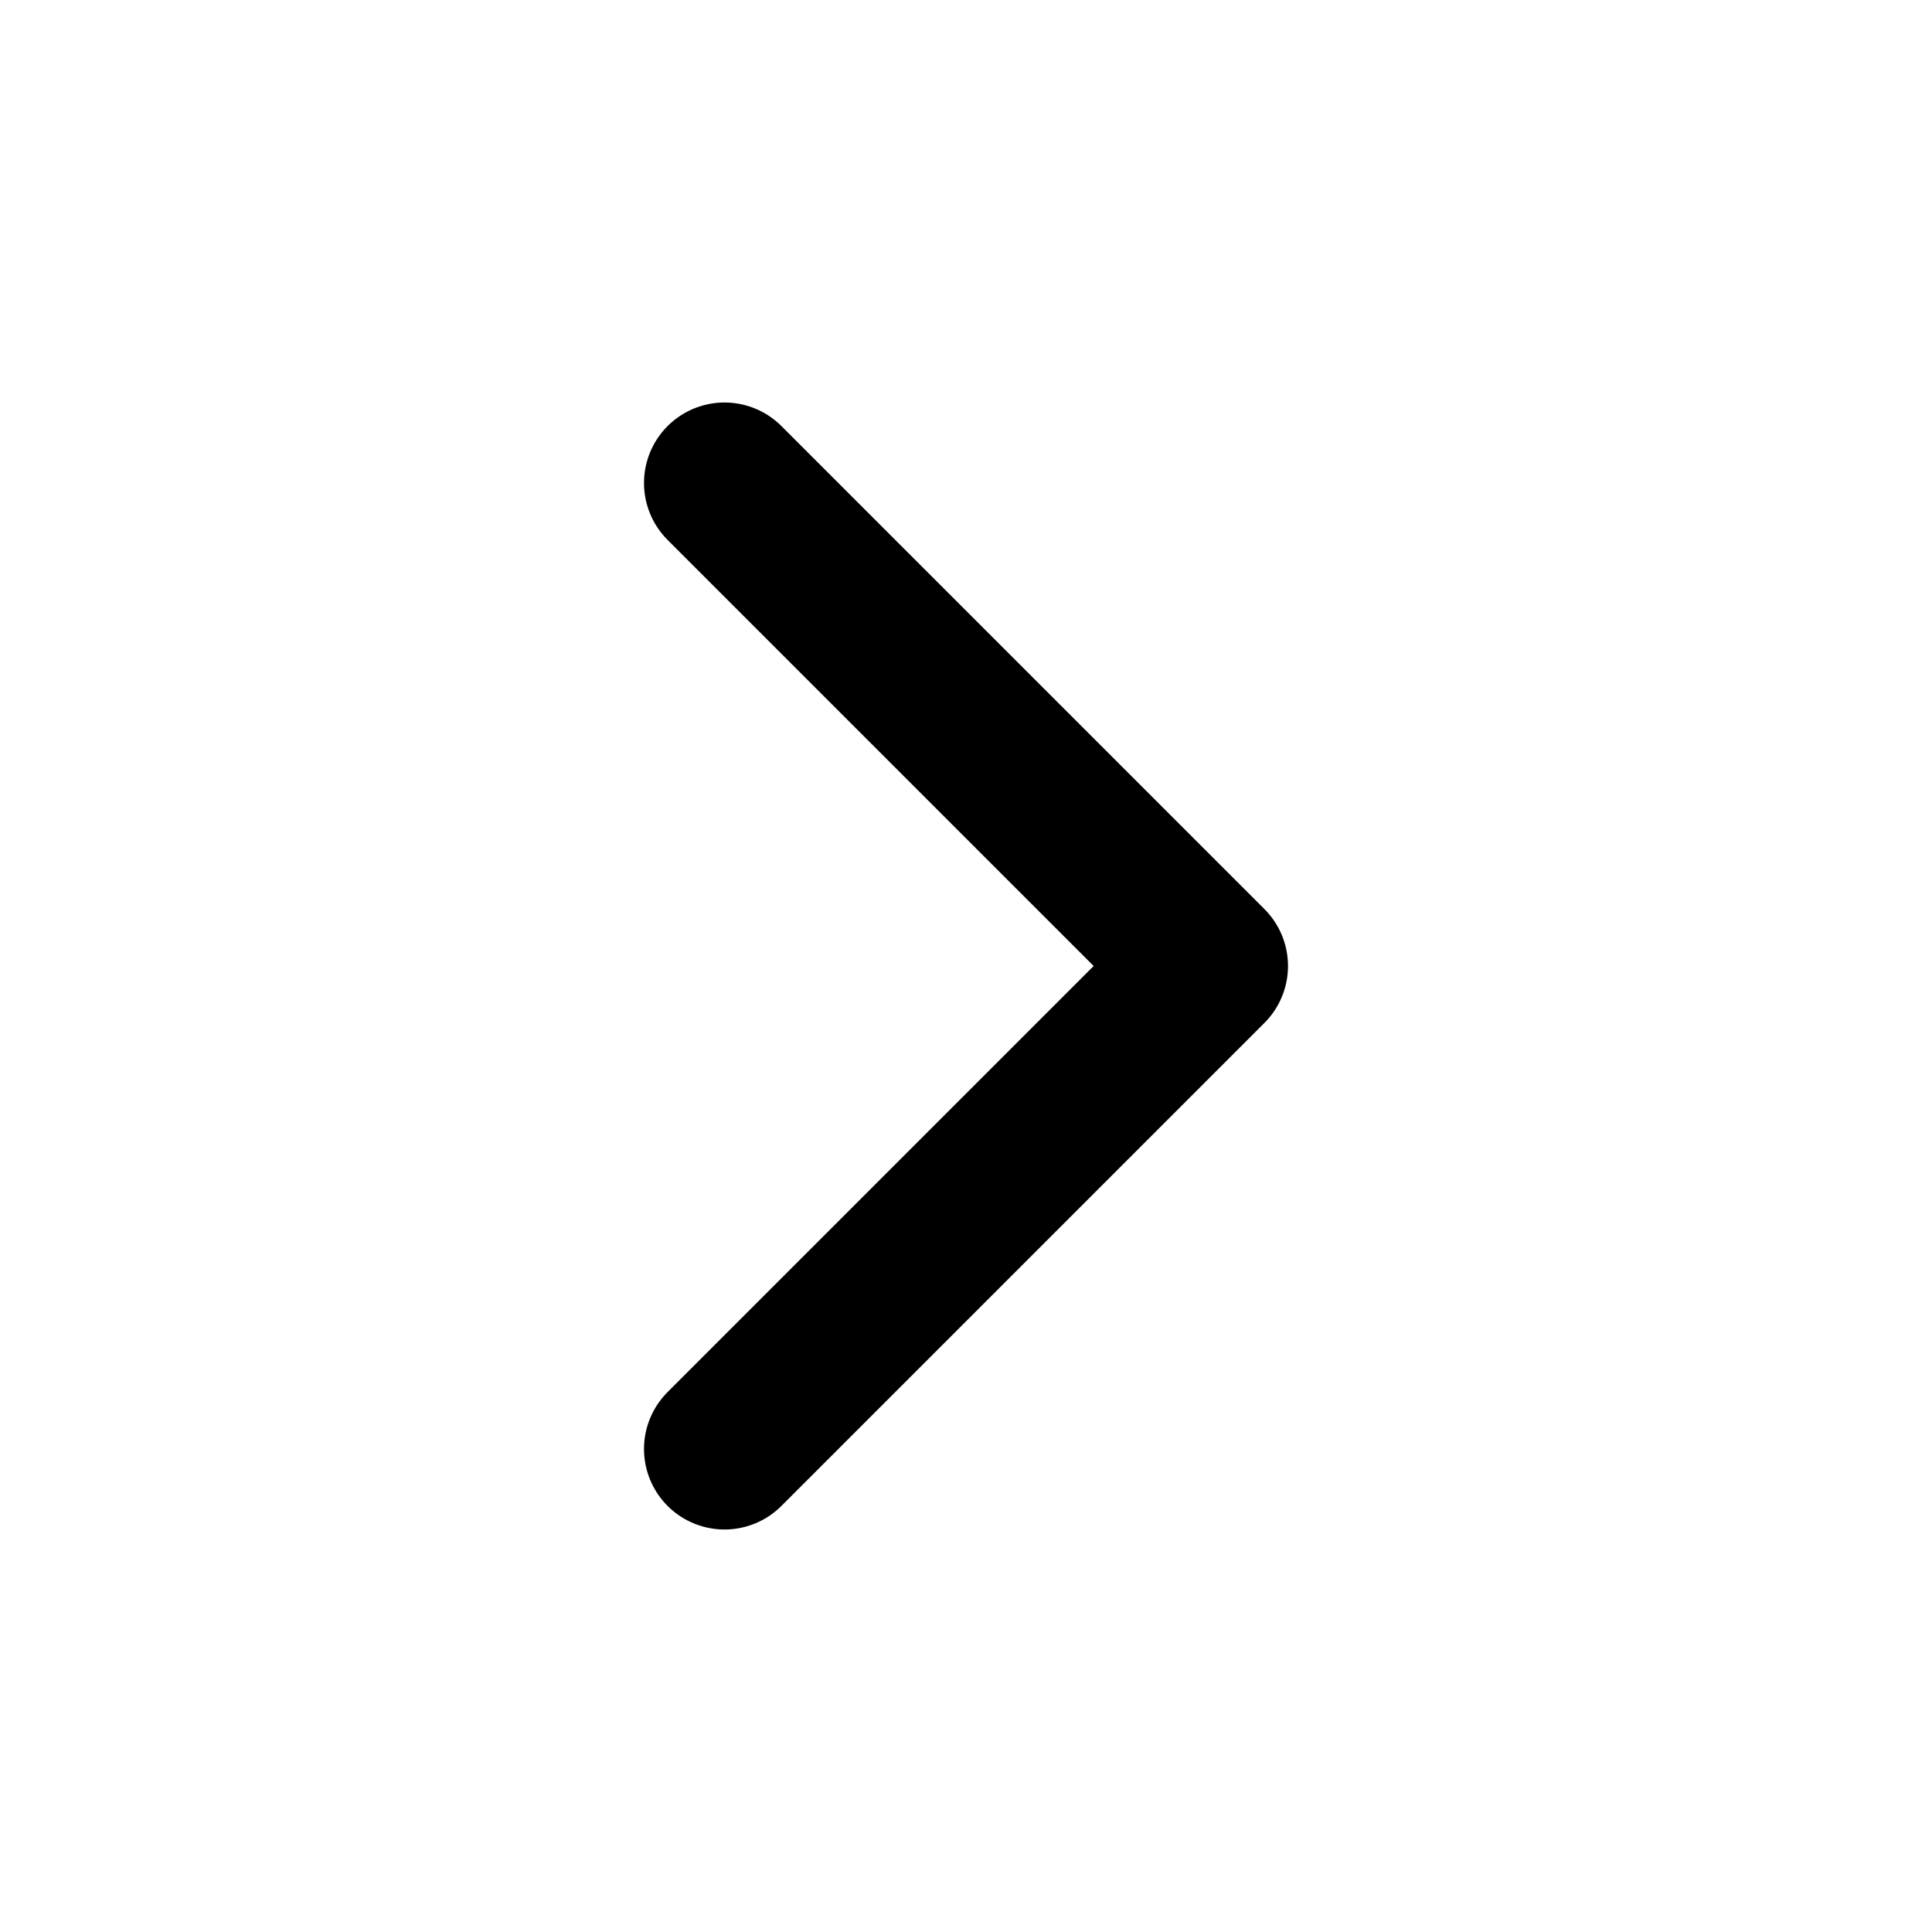
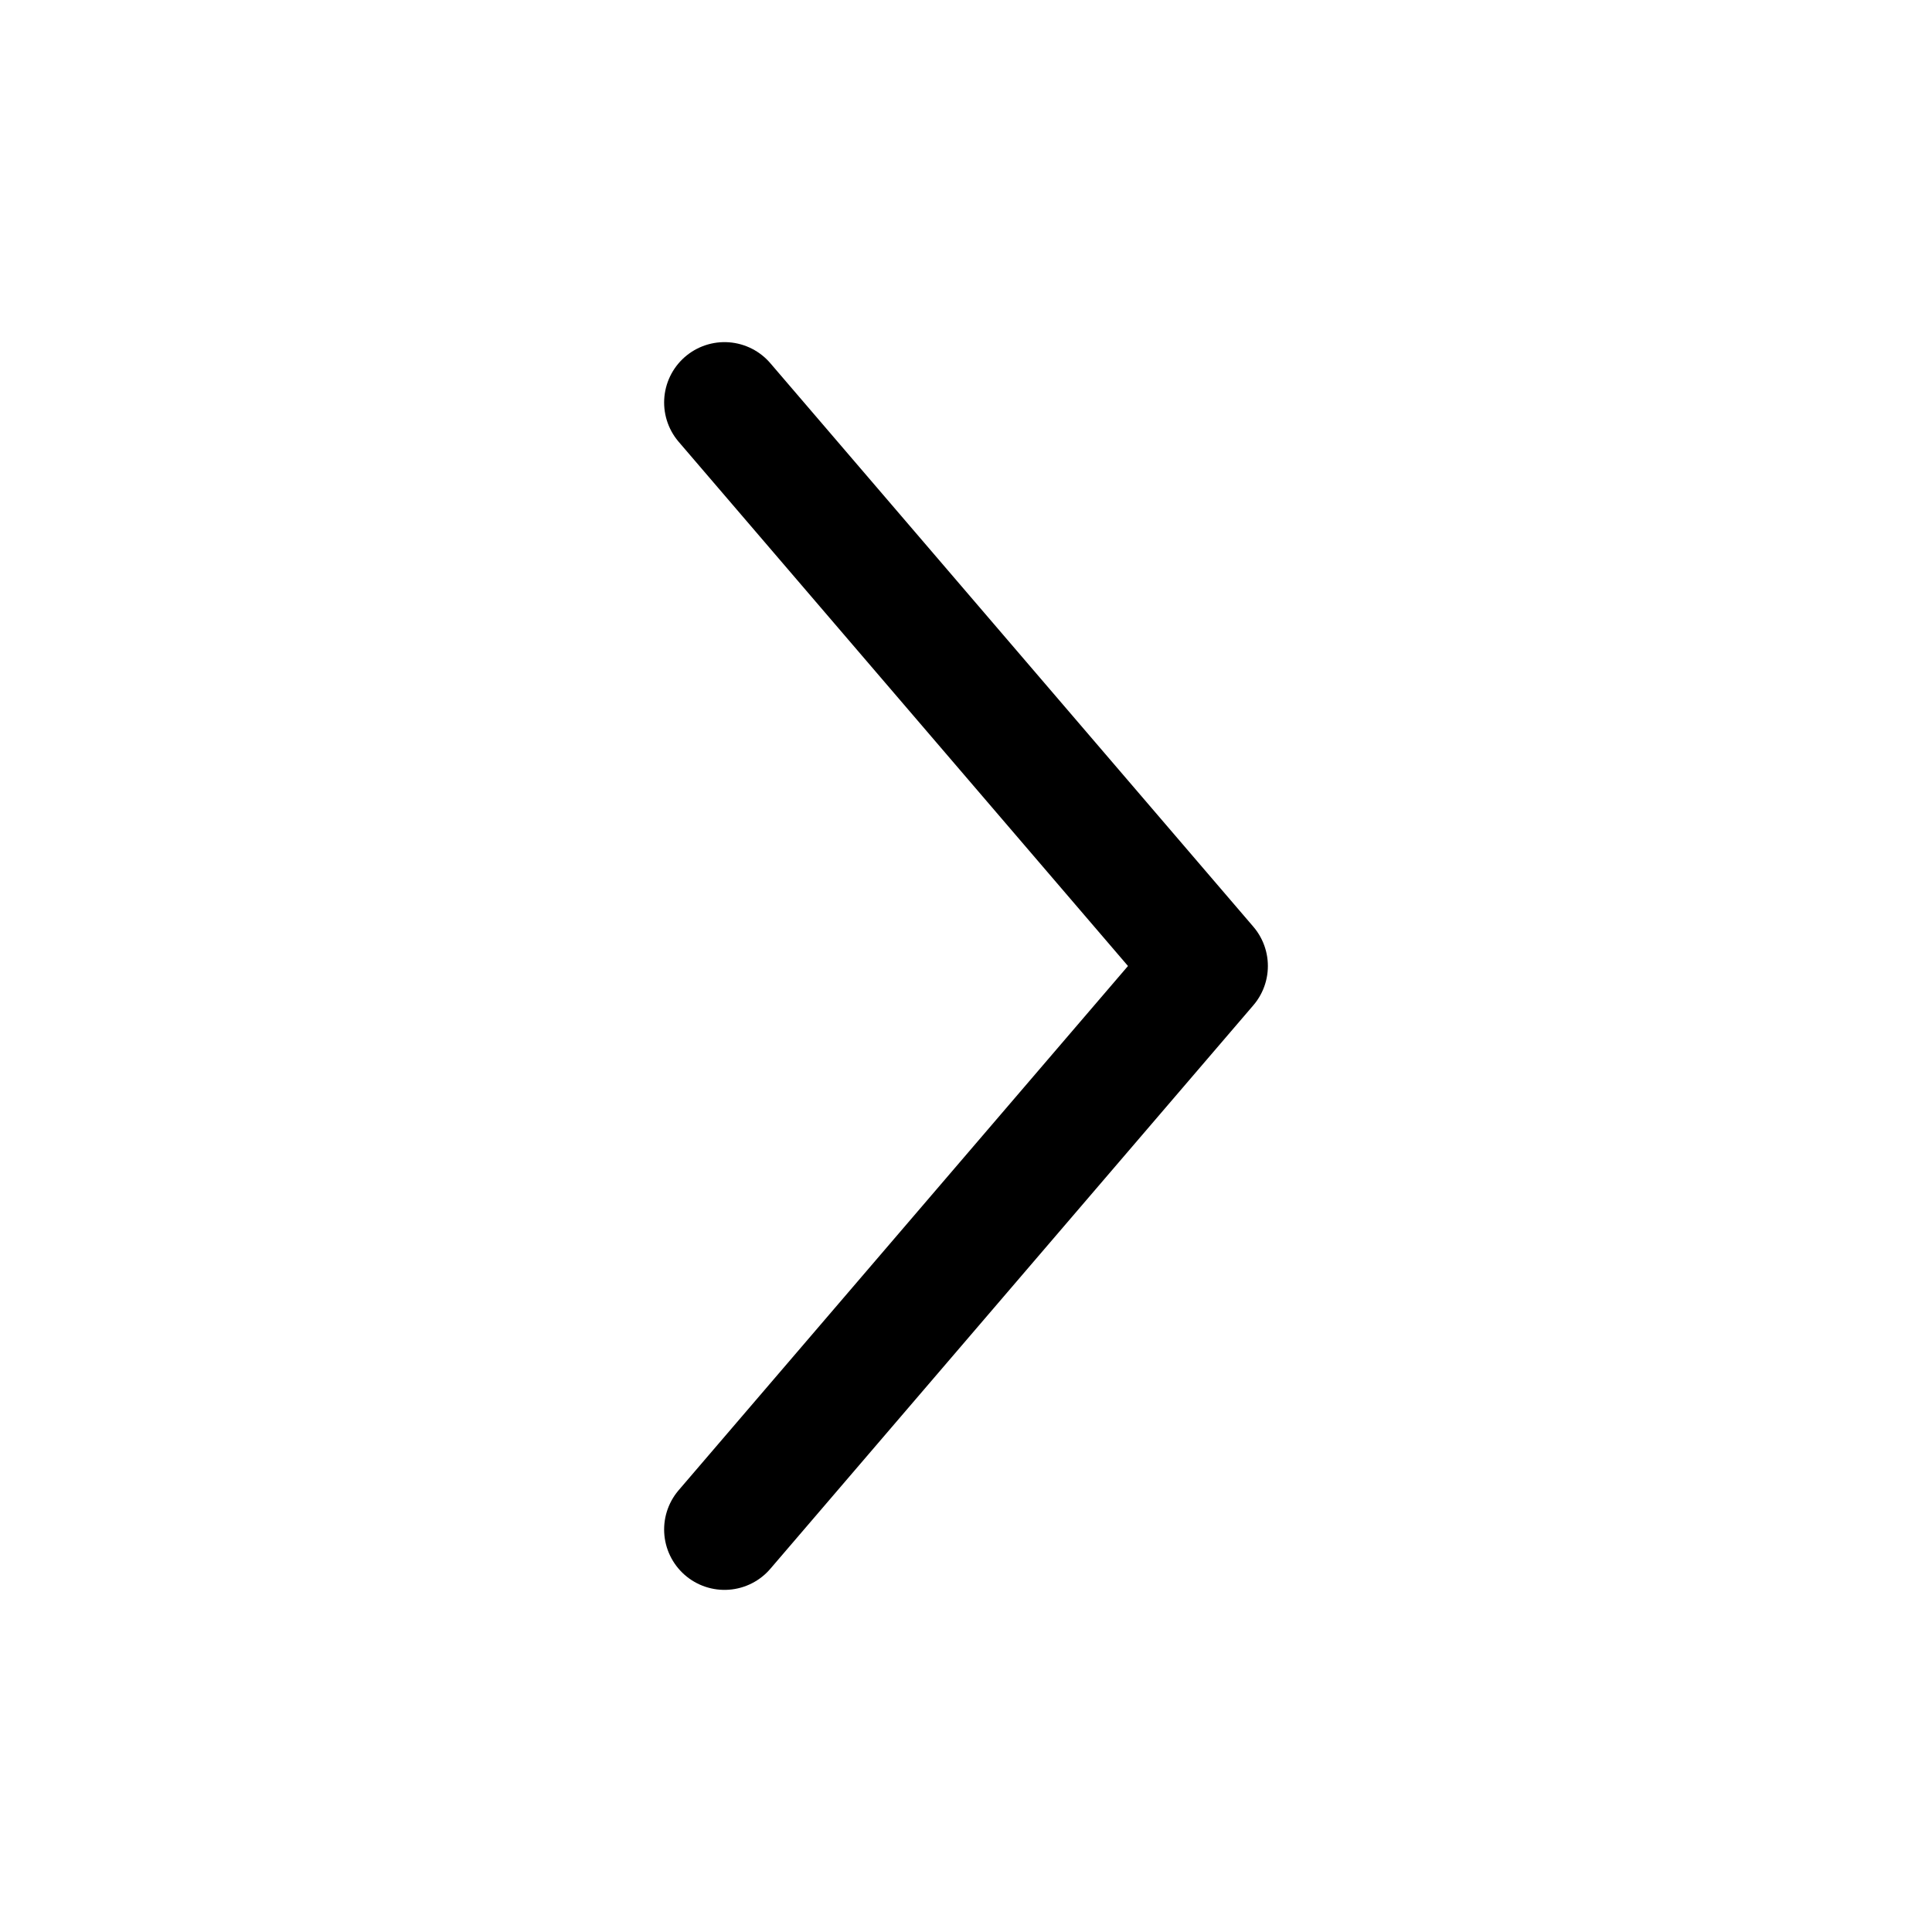
- <svg xmlns="http://www.w3.org/2000/svg" width="24" height="24" viewBox="0 0 24 24" fill="none" stroke="currentColor" stroke-width="2" stroke-linecap="round" stroke-linejoin="round">
-   <path d="m9 18 6-6-6-6" />
+ <svg xmlns="http://www.w3.org/2000/svg" width="24" height="24" viewBox="0 0 24 24" fill="none">
+   <path d="M9 5L15 12L9 19" stroke-width="1.5" stroke-linecap="round" stroke-linejoin="round" stroke="black" />
</svg>
